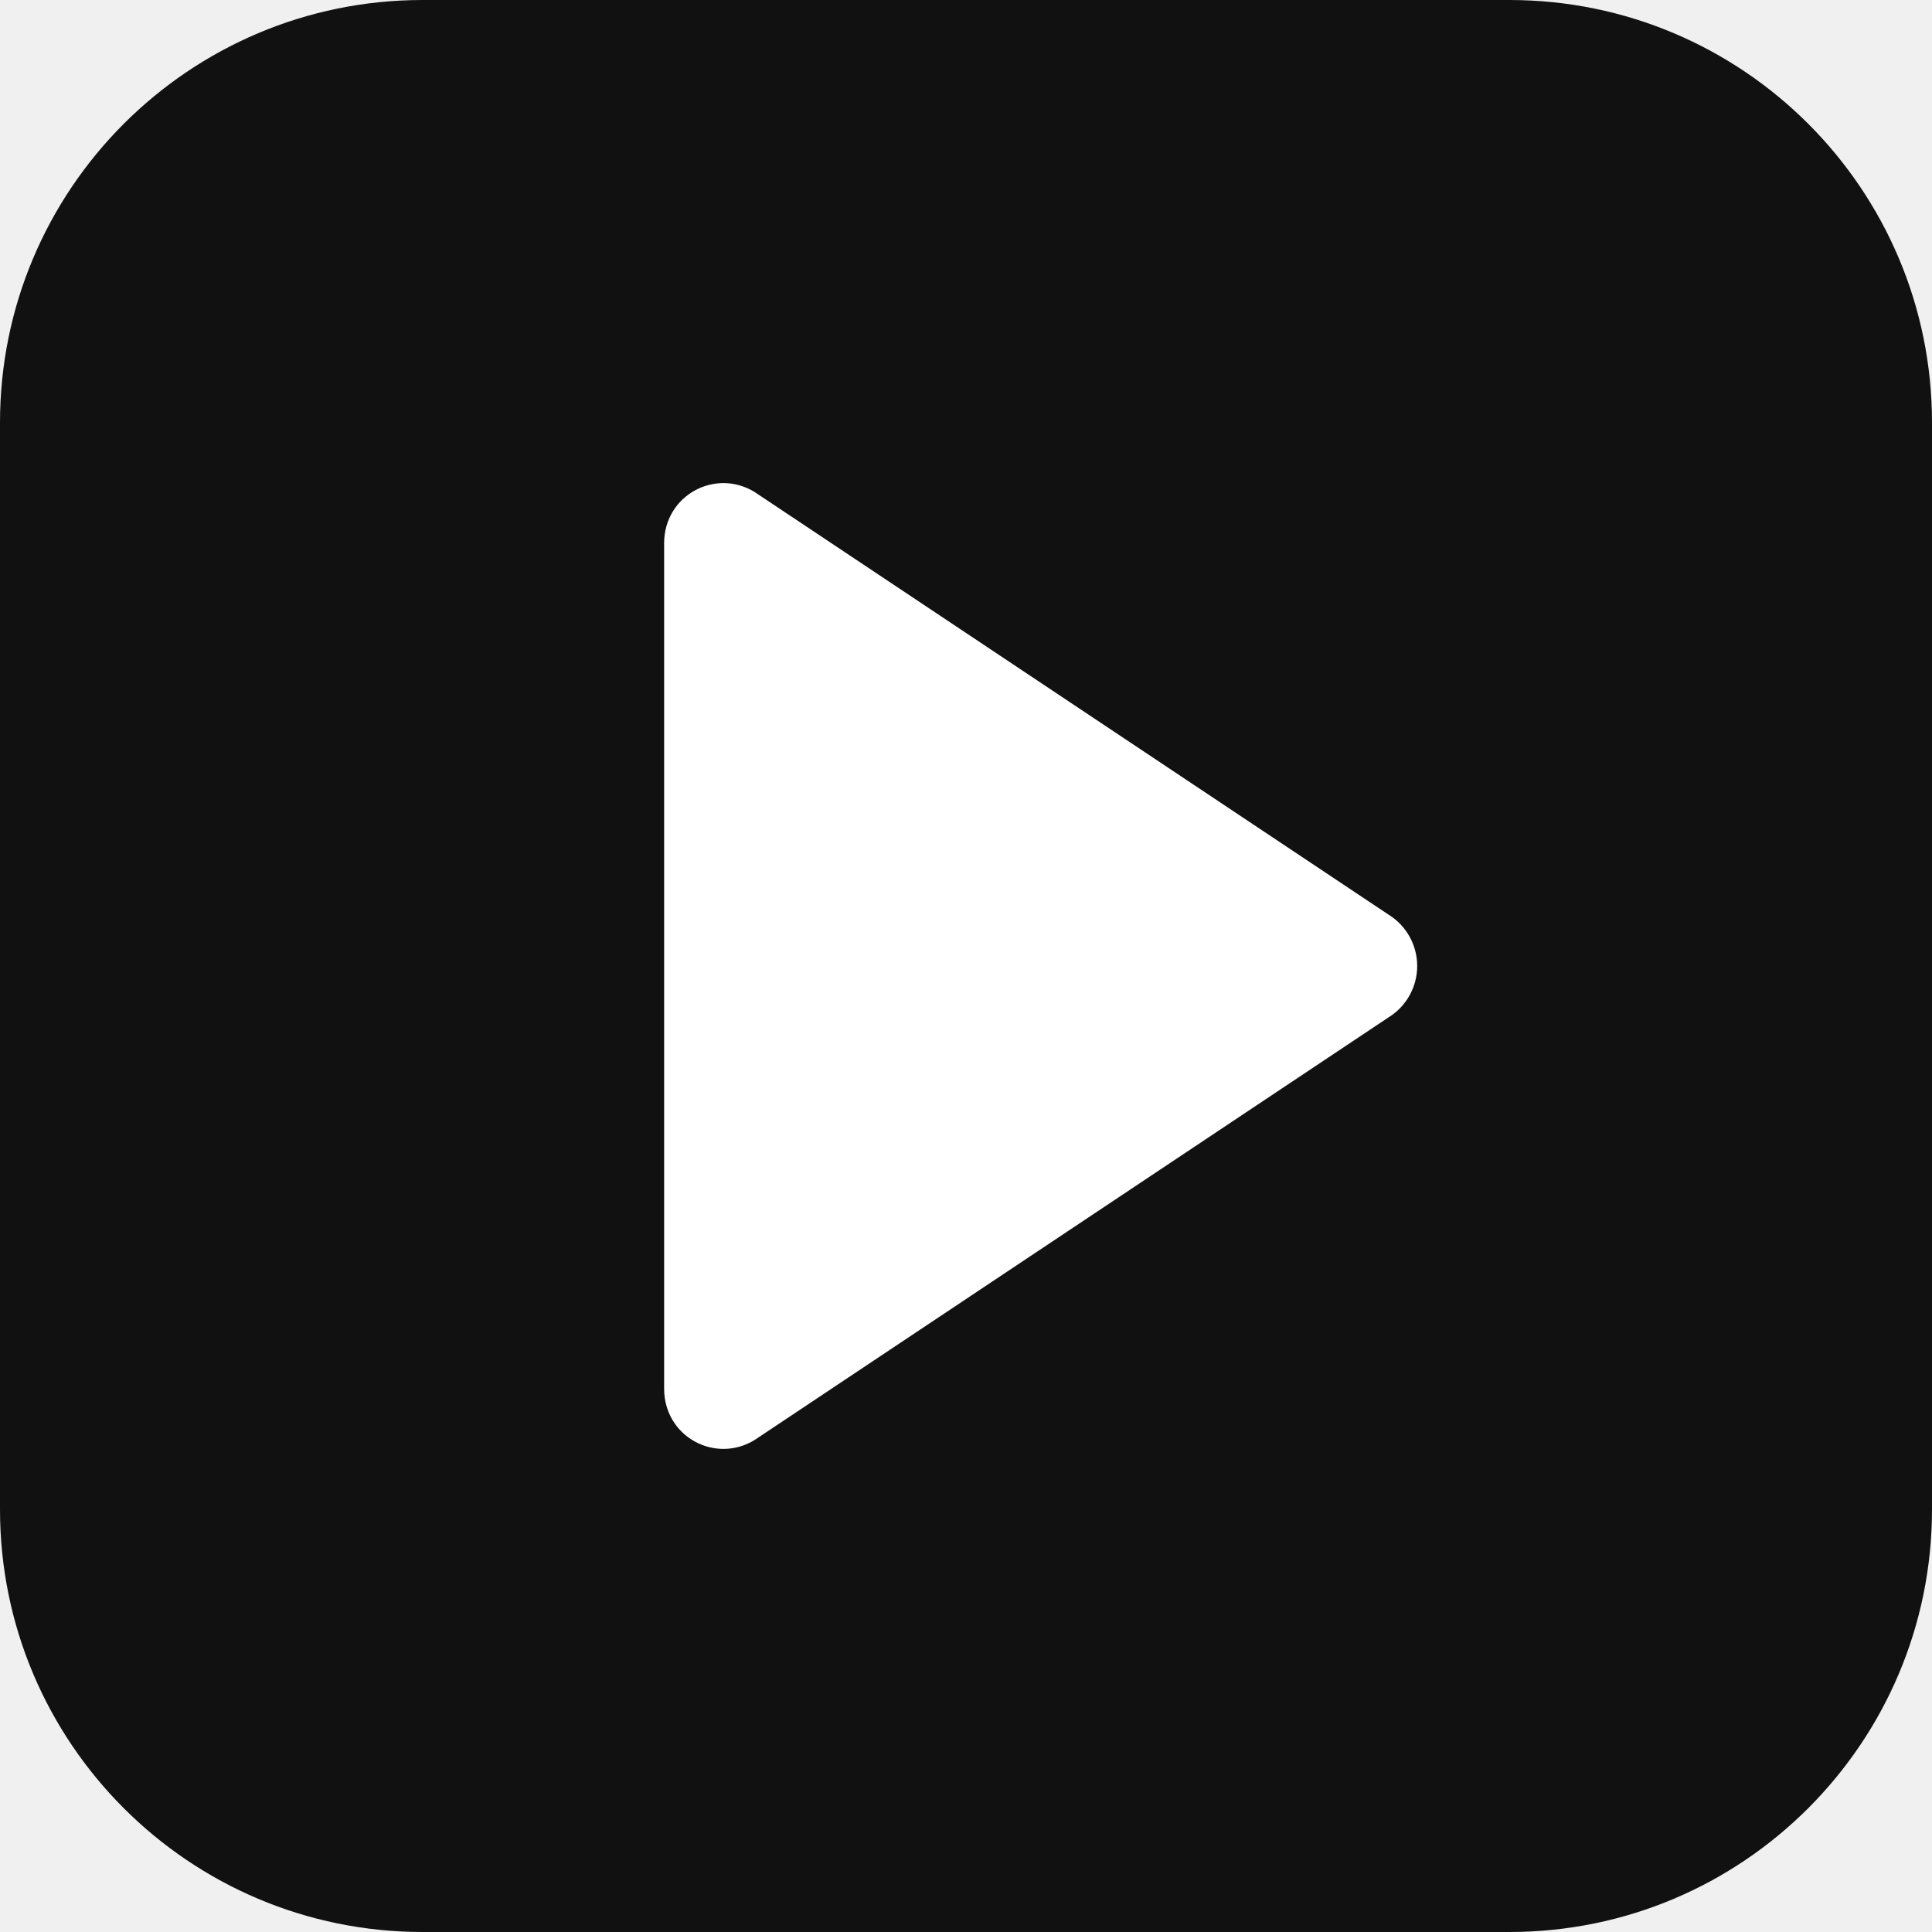
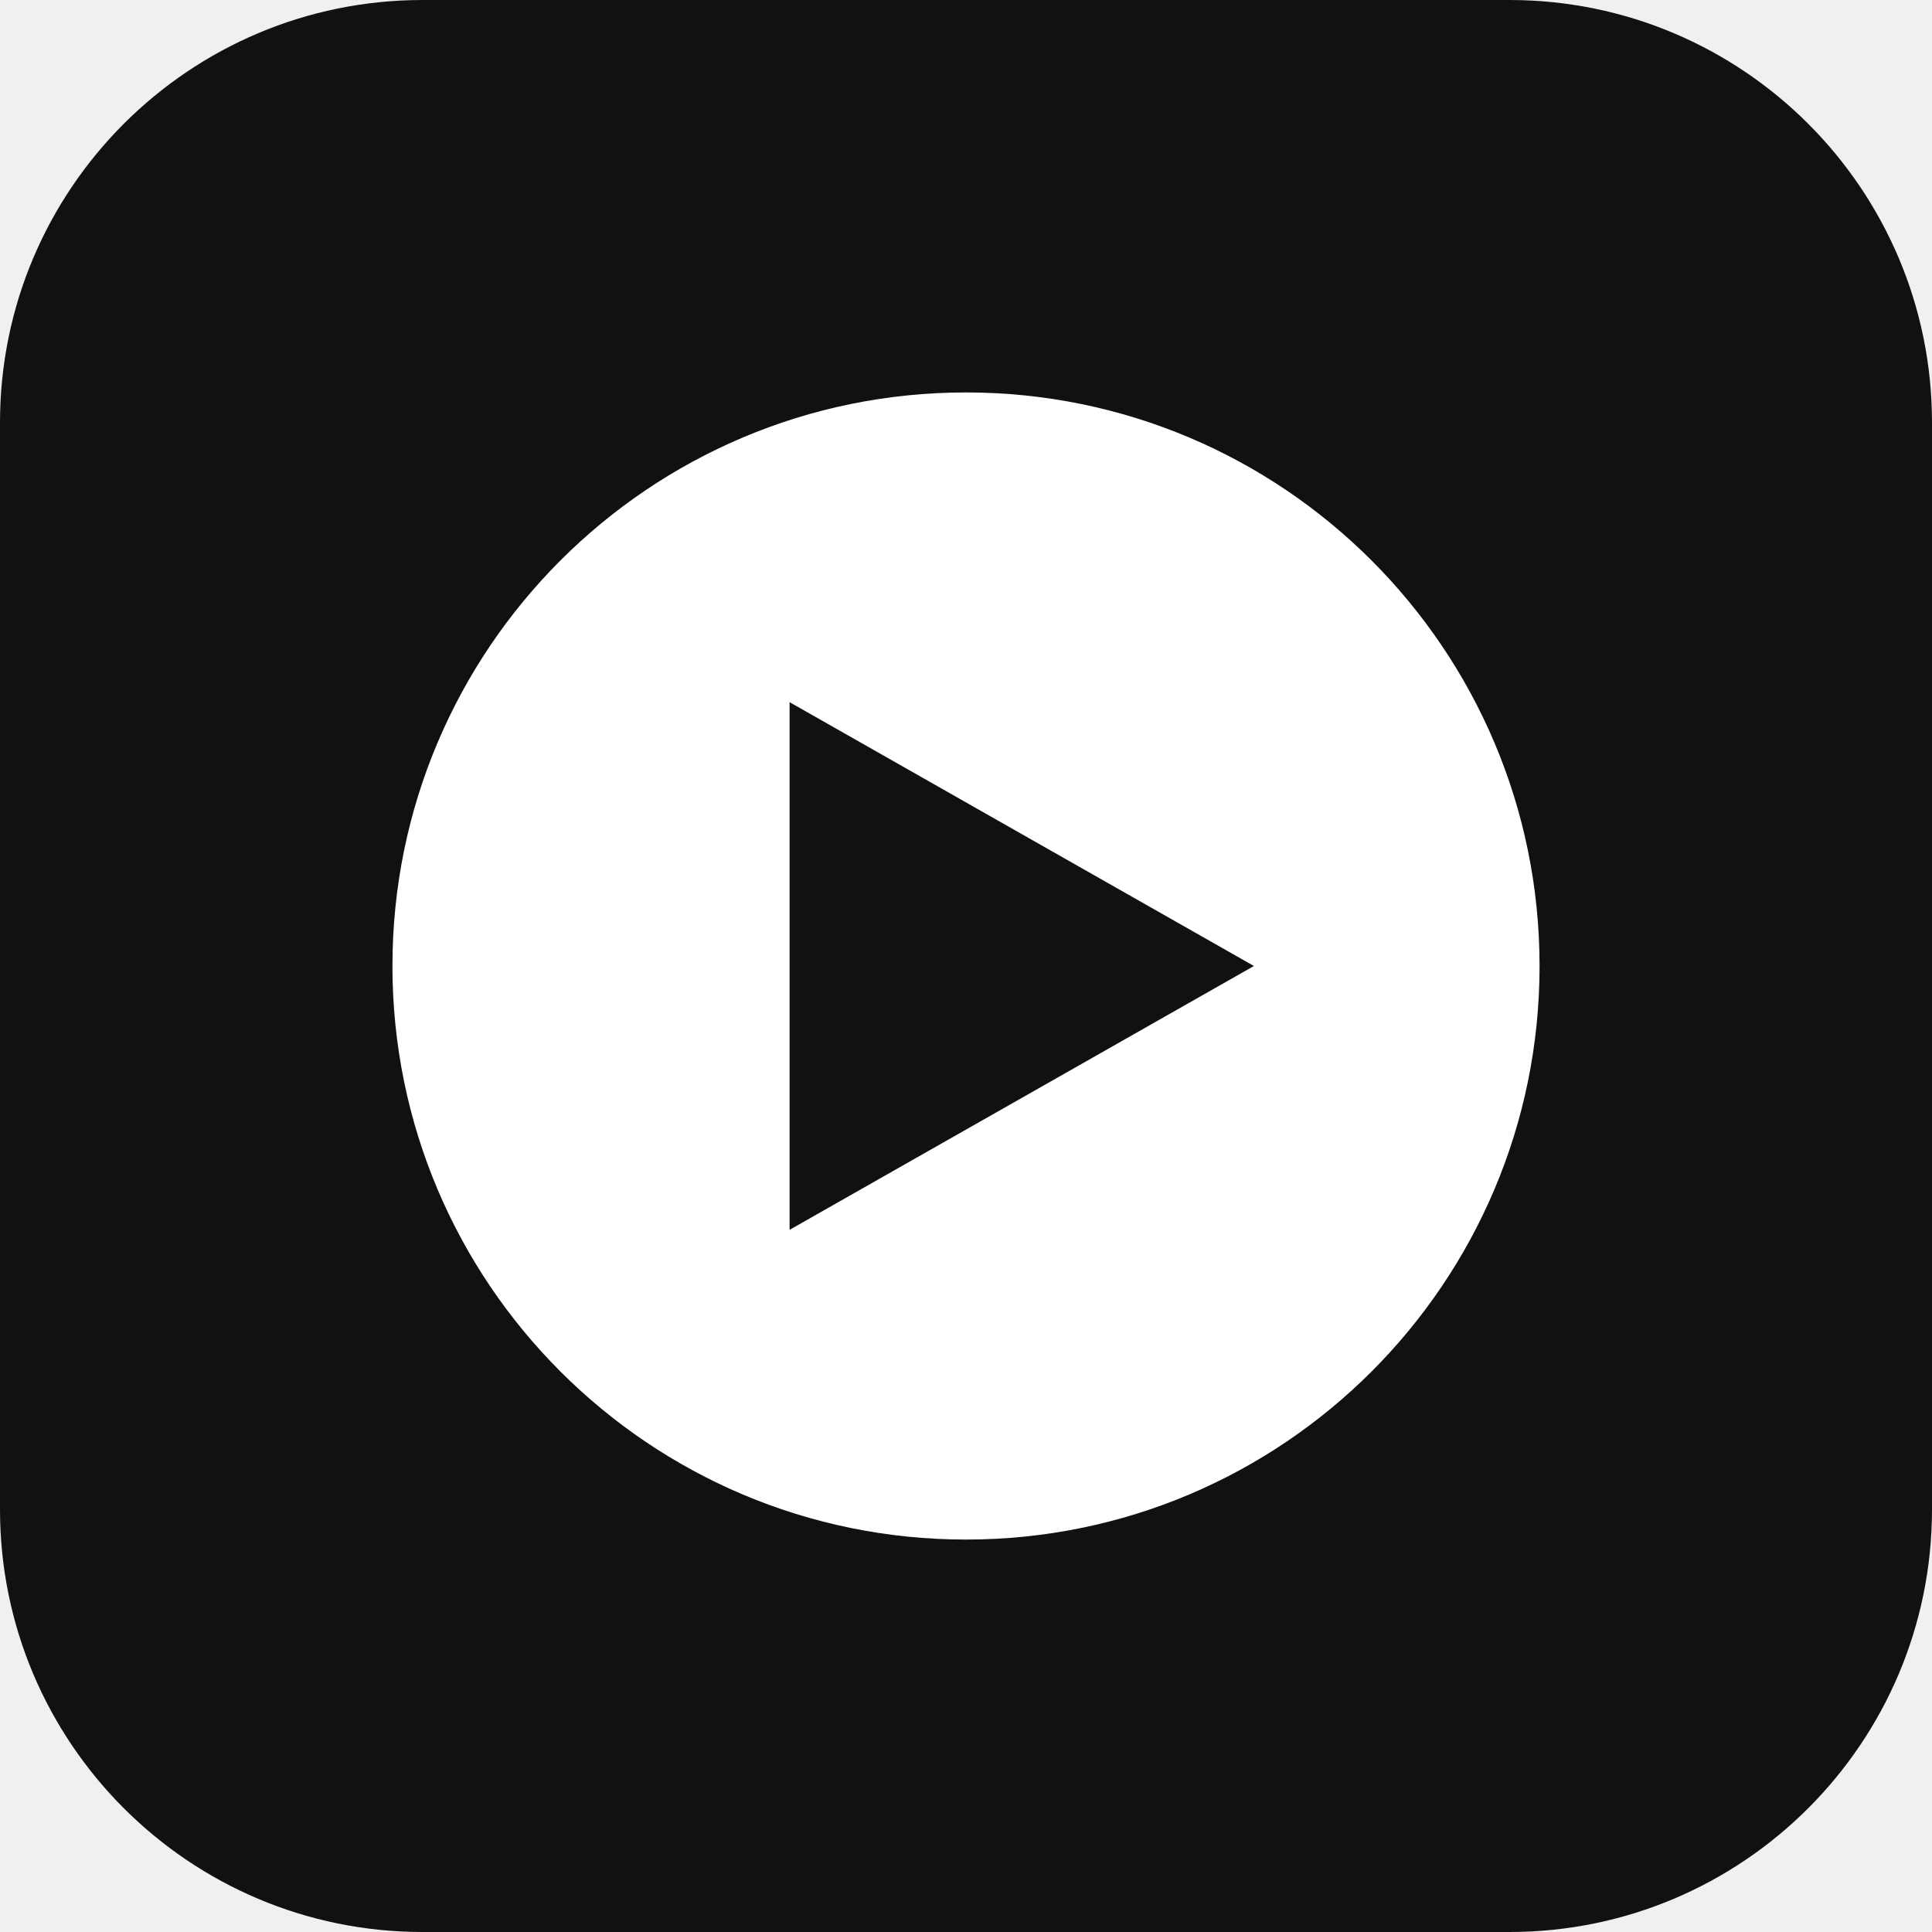
<svg xmlns="http://www.w3.org/2000/svg" viewBox="0 0 64 64">
  <rect width="64" height="64" rx="14" fill="#111" />
-   <path d="M22 18v28c0 1.6 1.7 2.5 3 1.7l21-14a2 2 0 0 0 0-3.4l-21-14c-1.3-.8-3 .1-3 1.7z" fill="#fff" />
+   <path transform="translate(13 13) scale(.38)" d="M50 0 C77.61 0 100 22.39 100 50 C100 77.61 77.61 100 50 100 C22.39 100 0 77.61 0 50 C0 22.39 22.39 0 50 0 Z M34.62 27 L34.62 73 L75.1 50 Z" fill="#fff" />
</svg>
